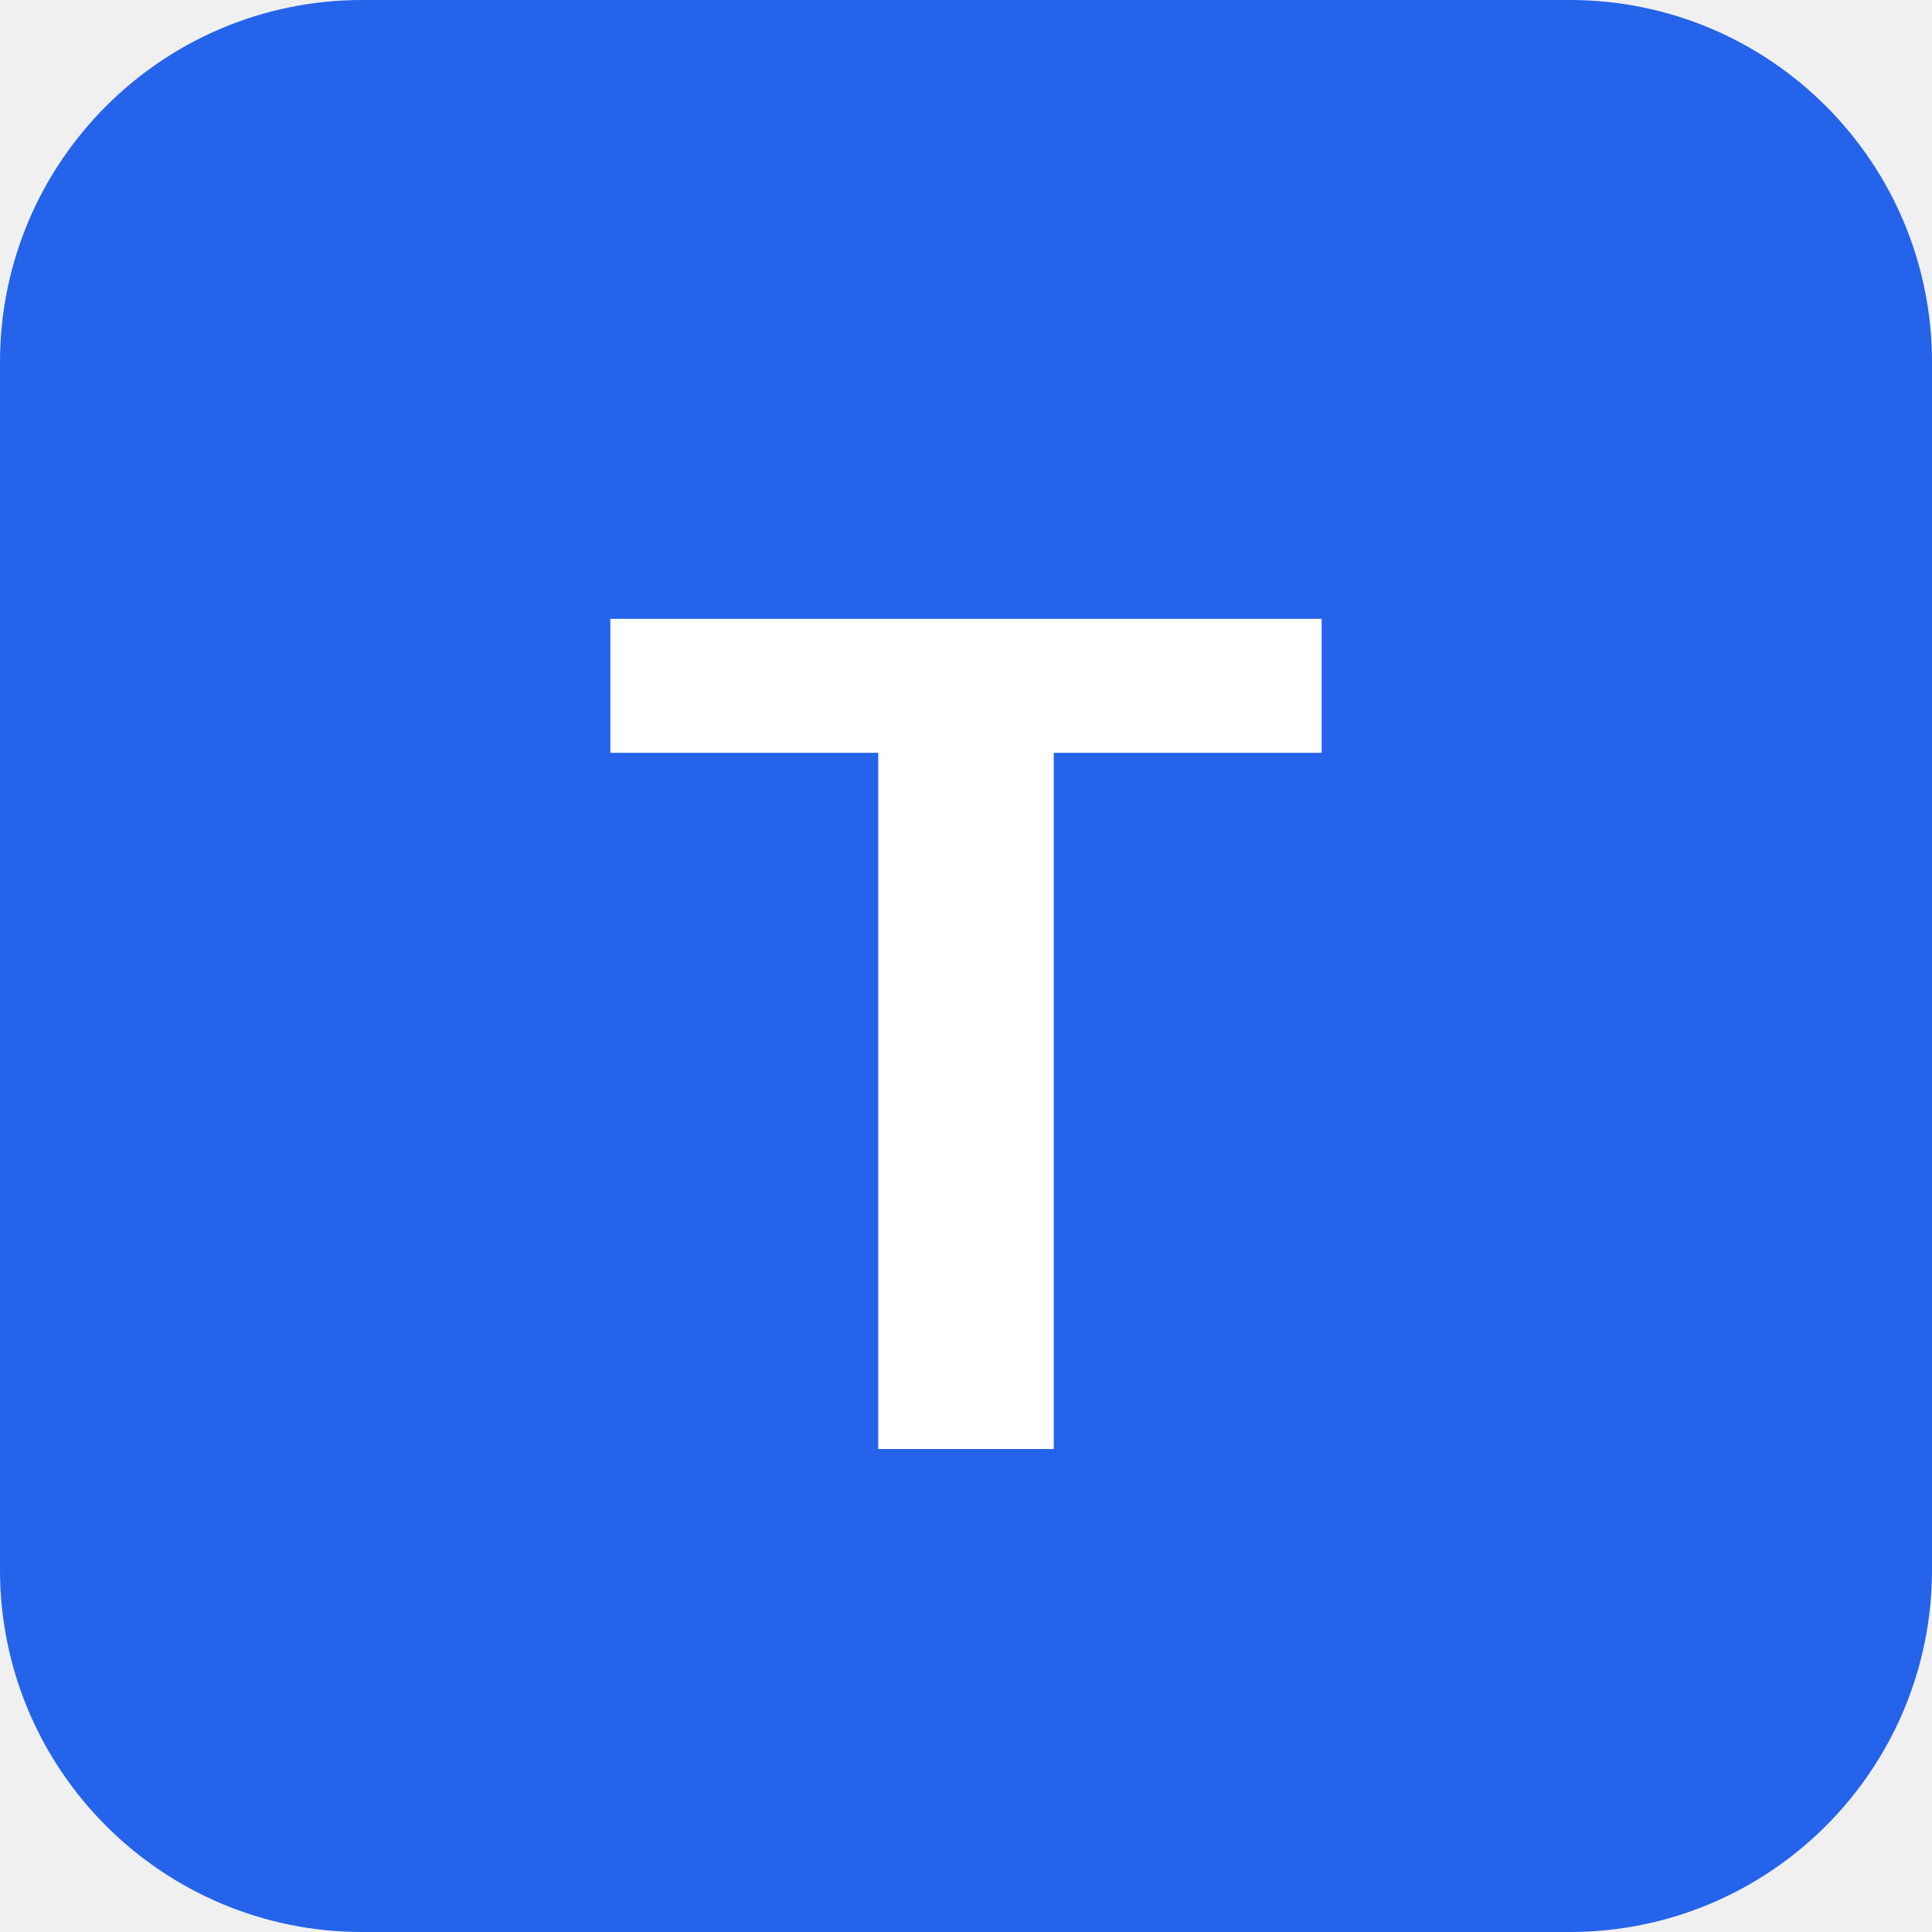
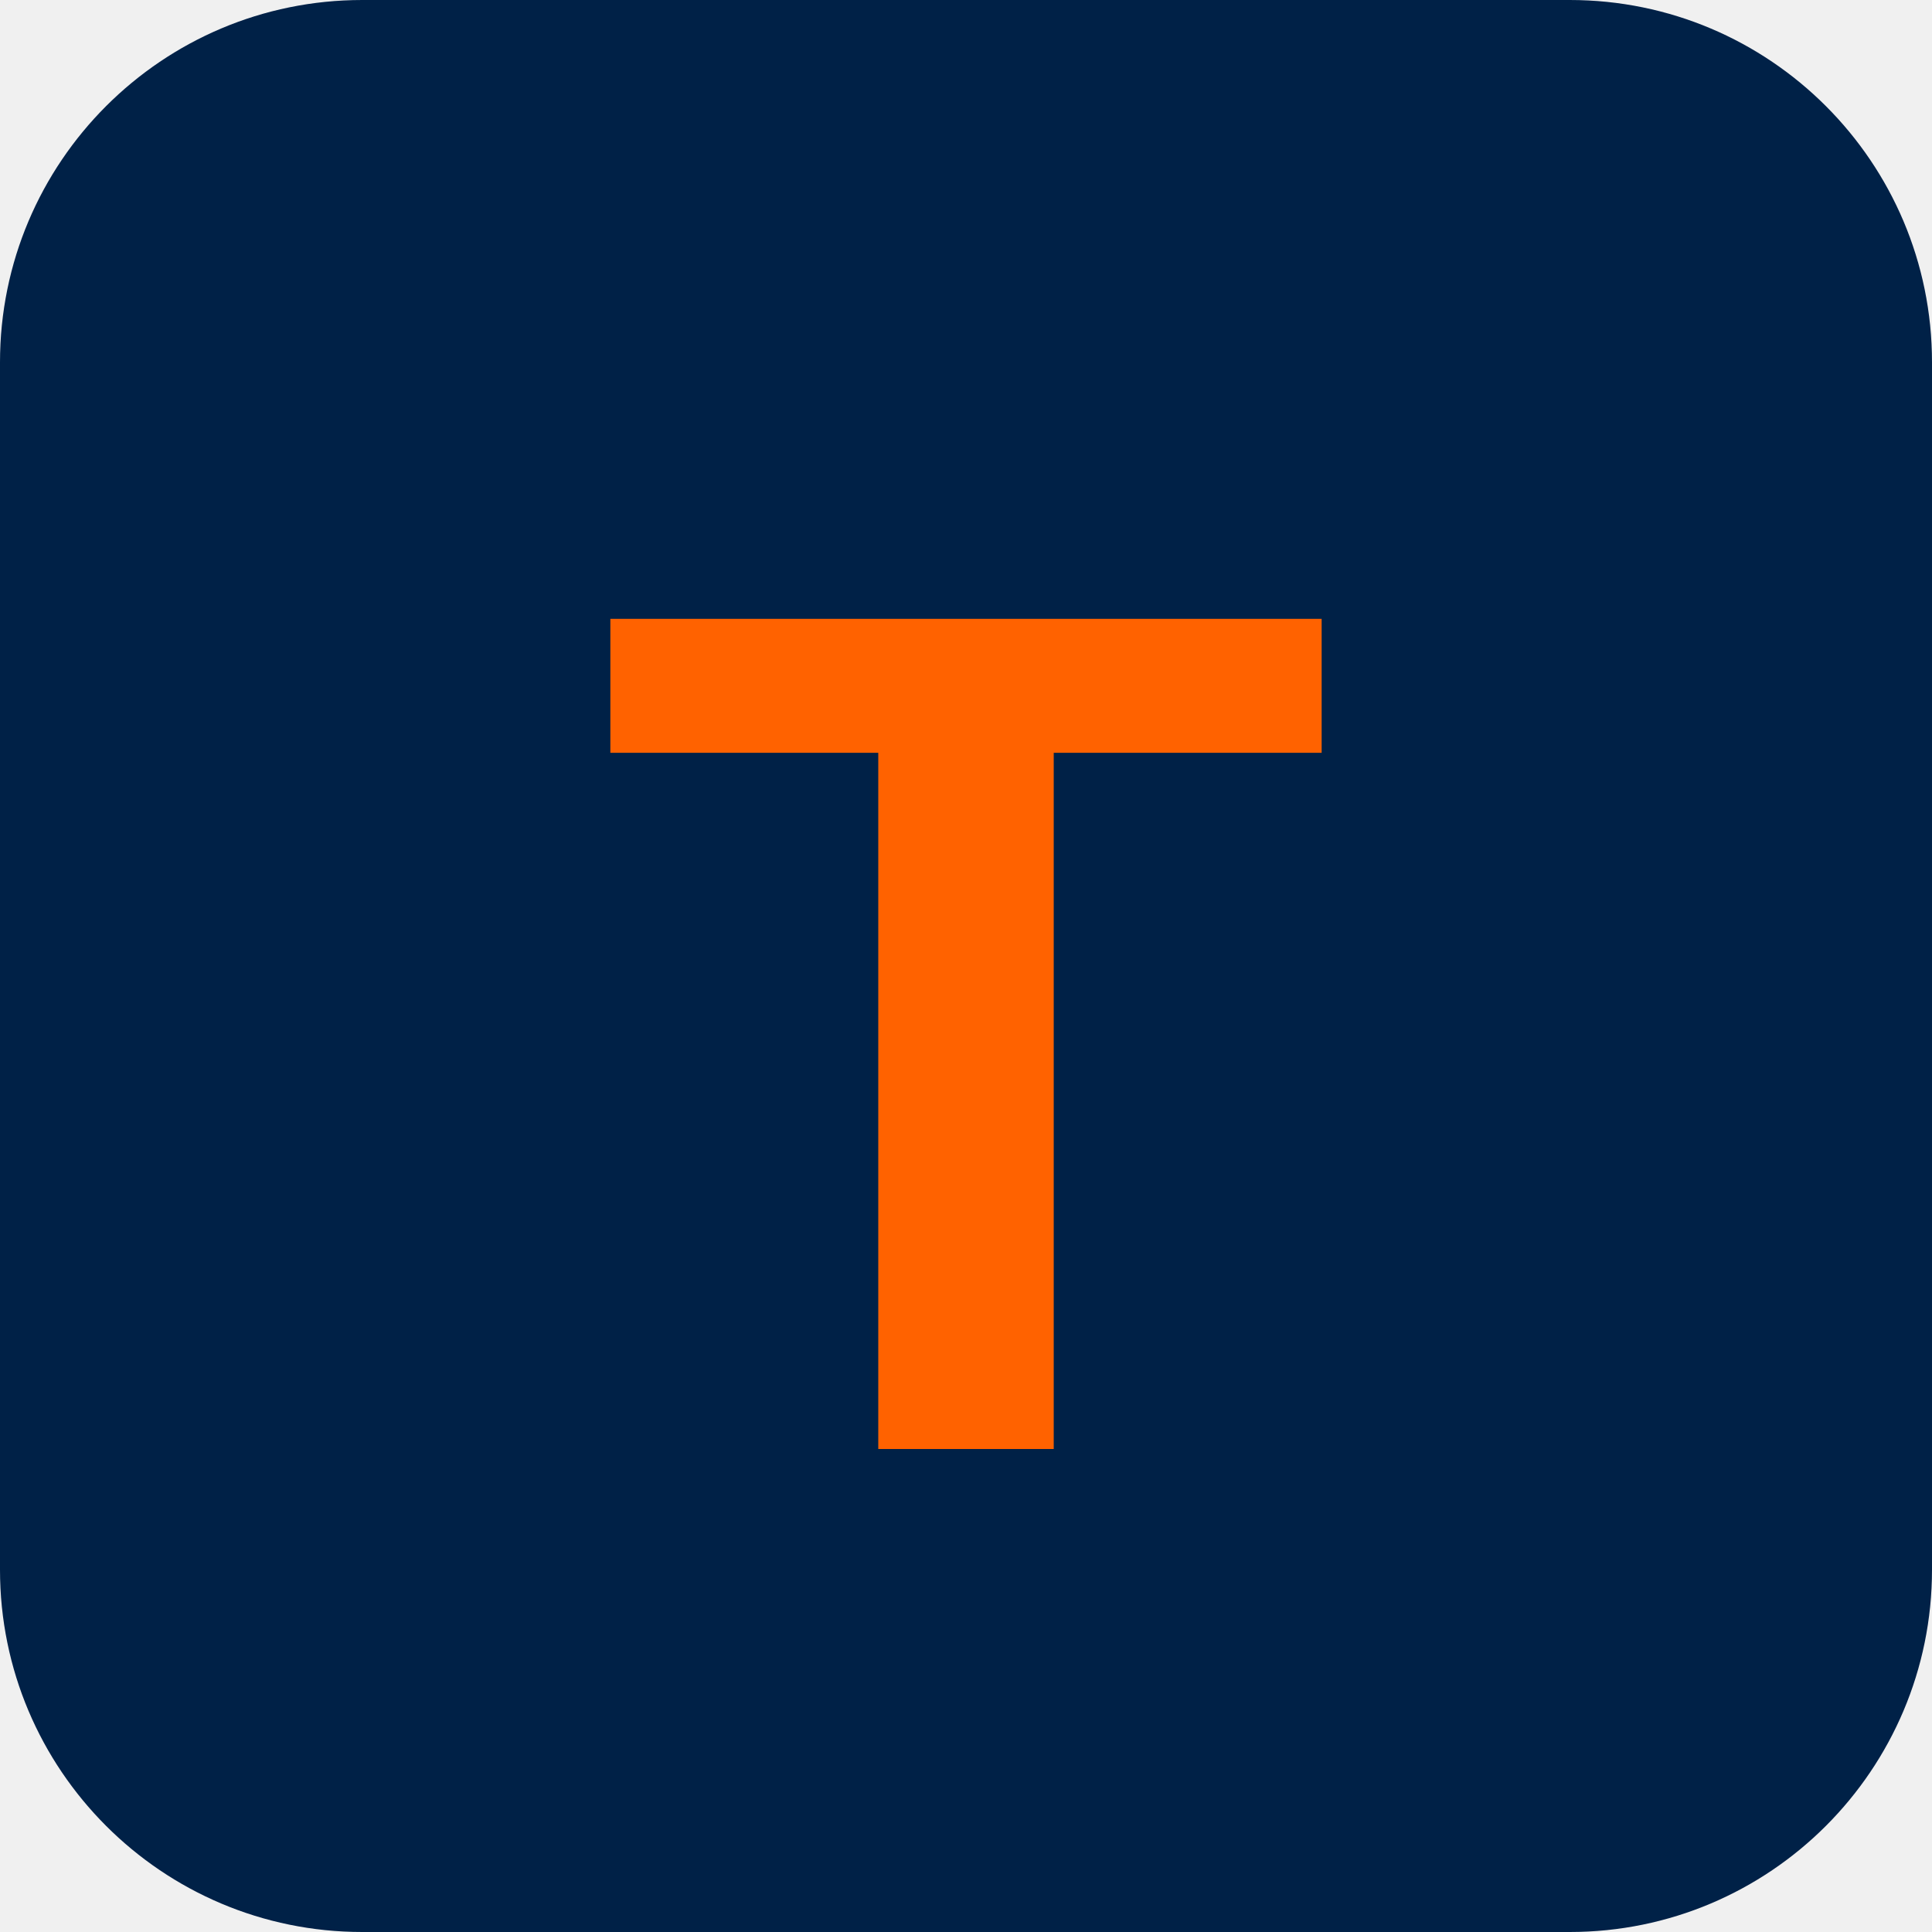
<svg xmlns="http://www.w3.org/2000/svg" viewBox="0 0 16 16">
-   <rect width="16" height="16" rx="3" fill="#2563eb" />
-   <text x="8" y="12" font-family="Arial,sans-serif" font-size="10" font-weight="700" fill="white" text-anchor="middle">T</text>
+   <rect width="16" height="16" rx="3" fill="#002147" />
+   <text x="8" y="12" font-family="Arial,sans-serif" font-size="10" font-weight="700" fill="#ff6200" text-anchor="middle">T</text>
</svg>
